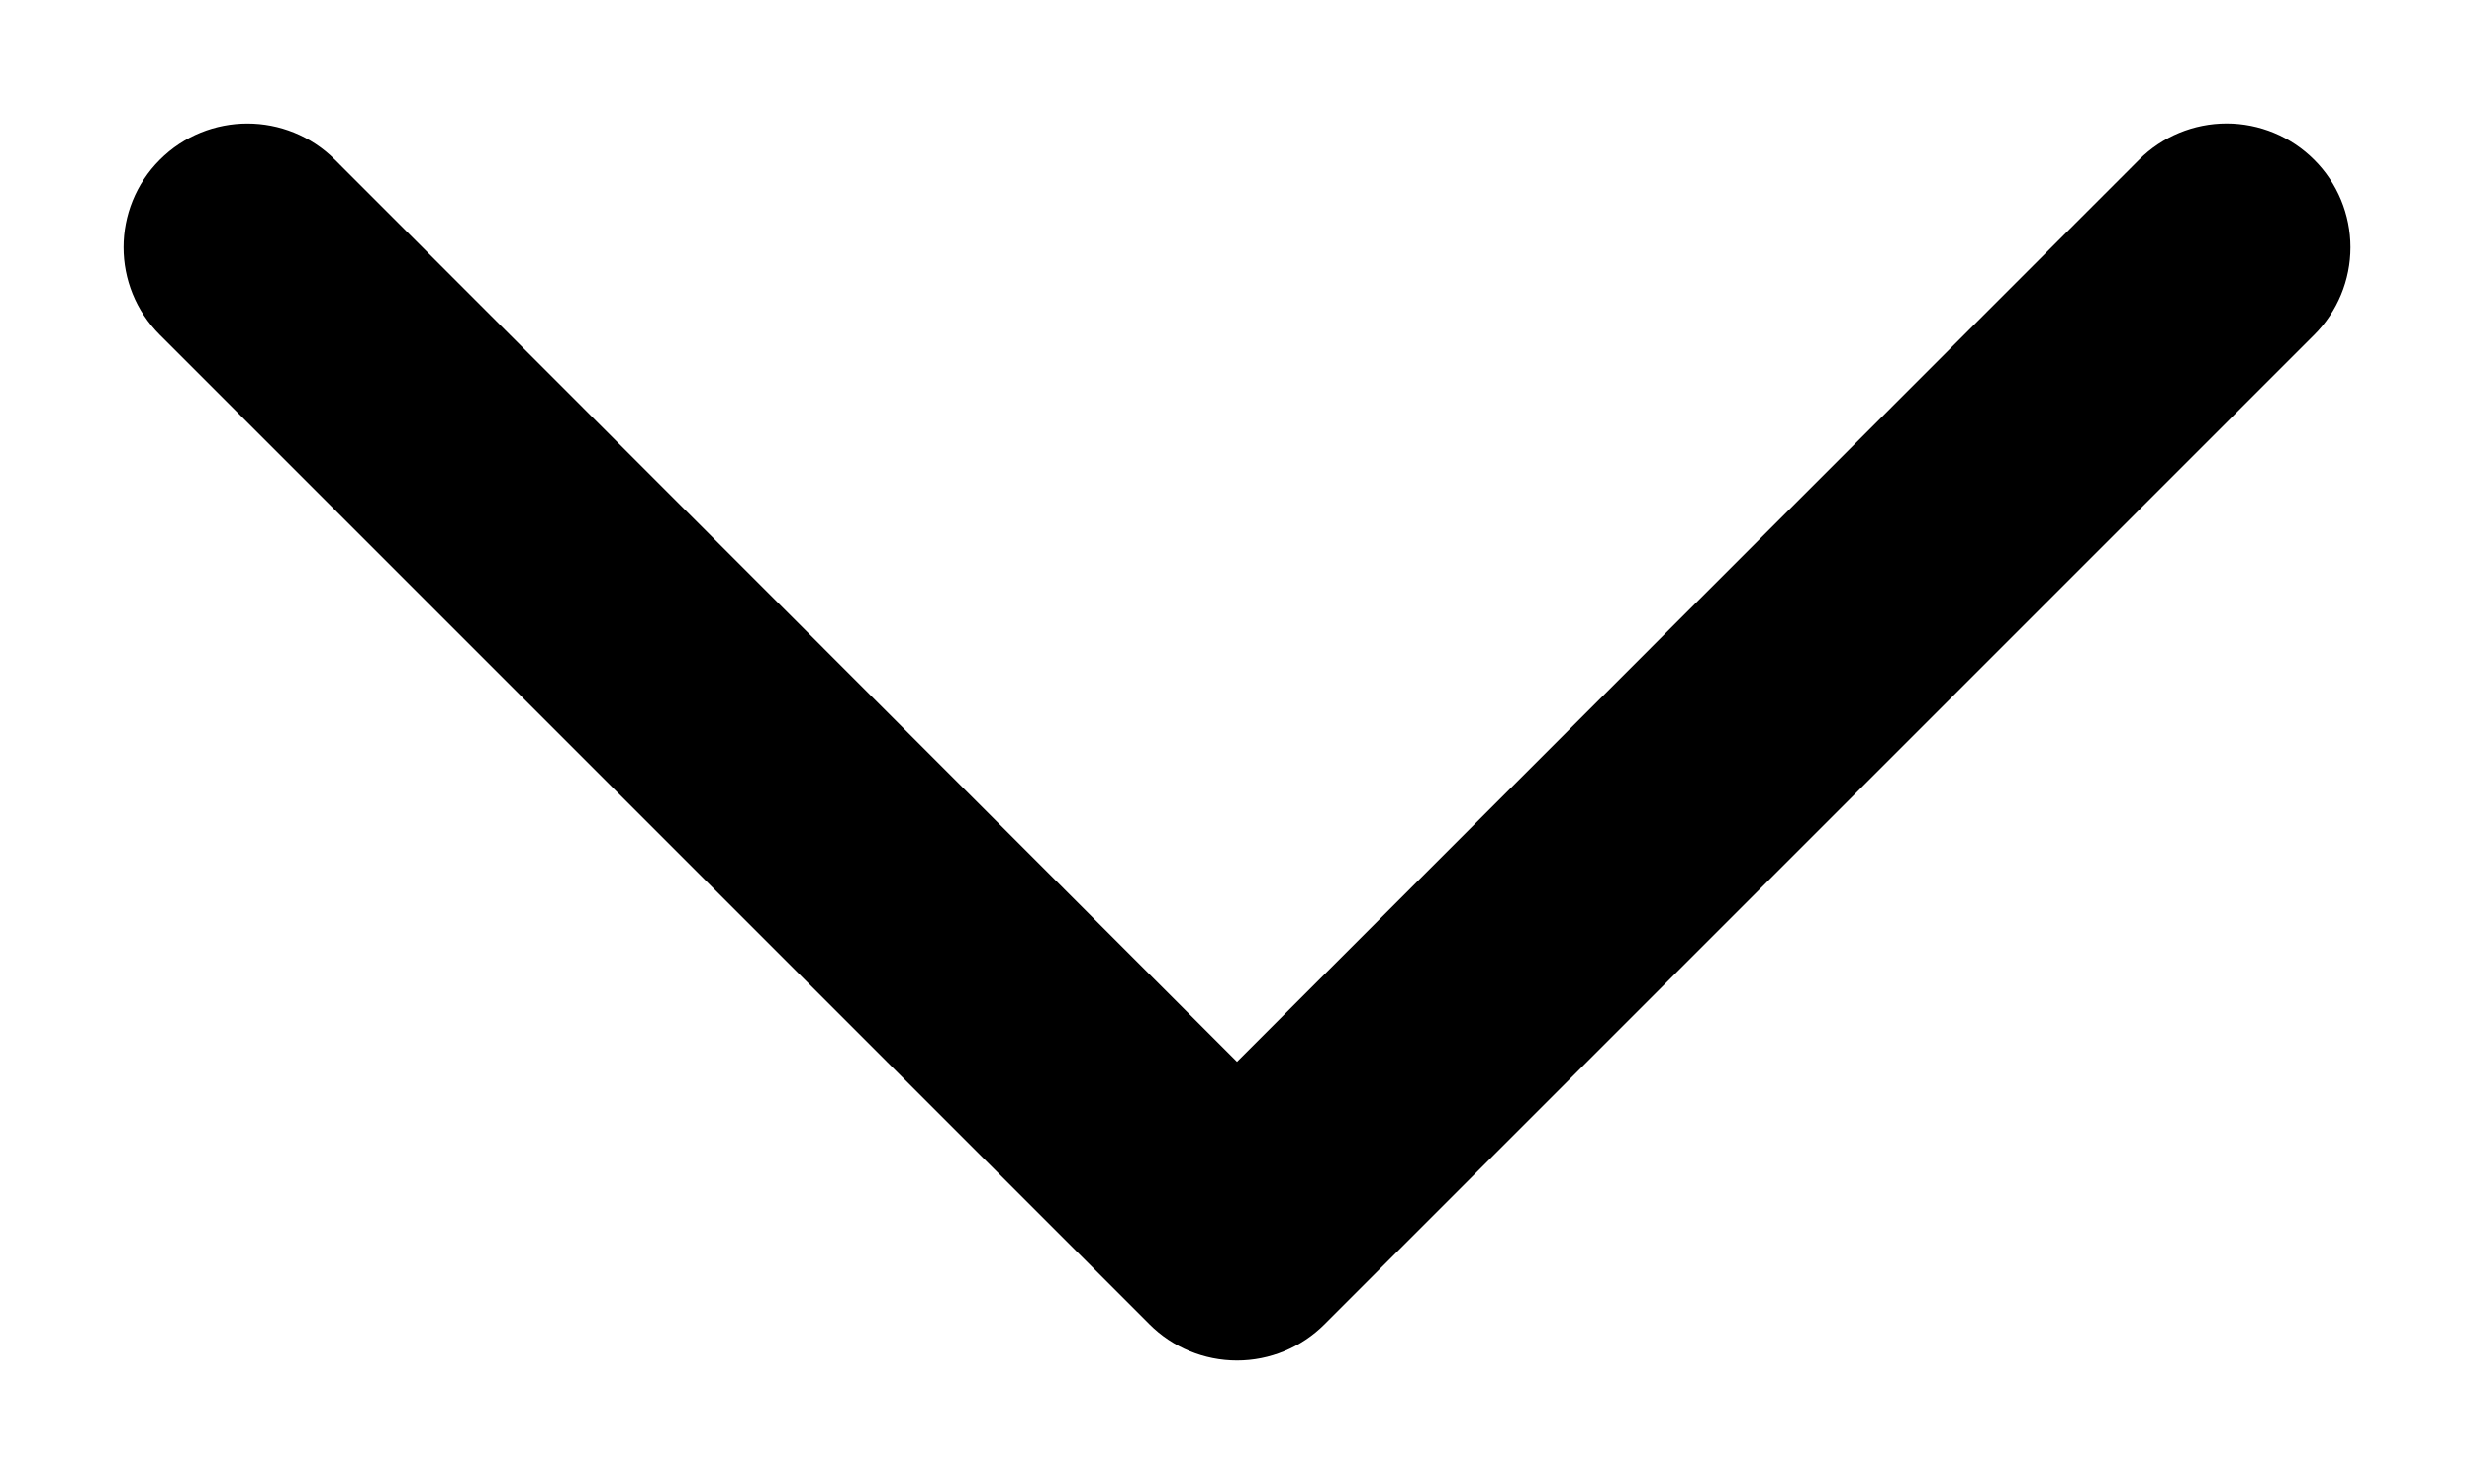
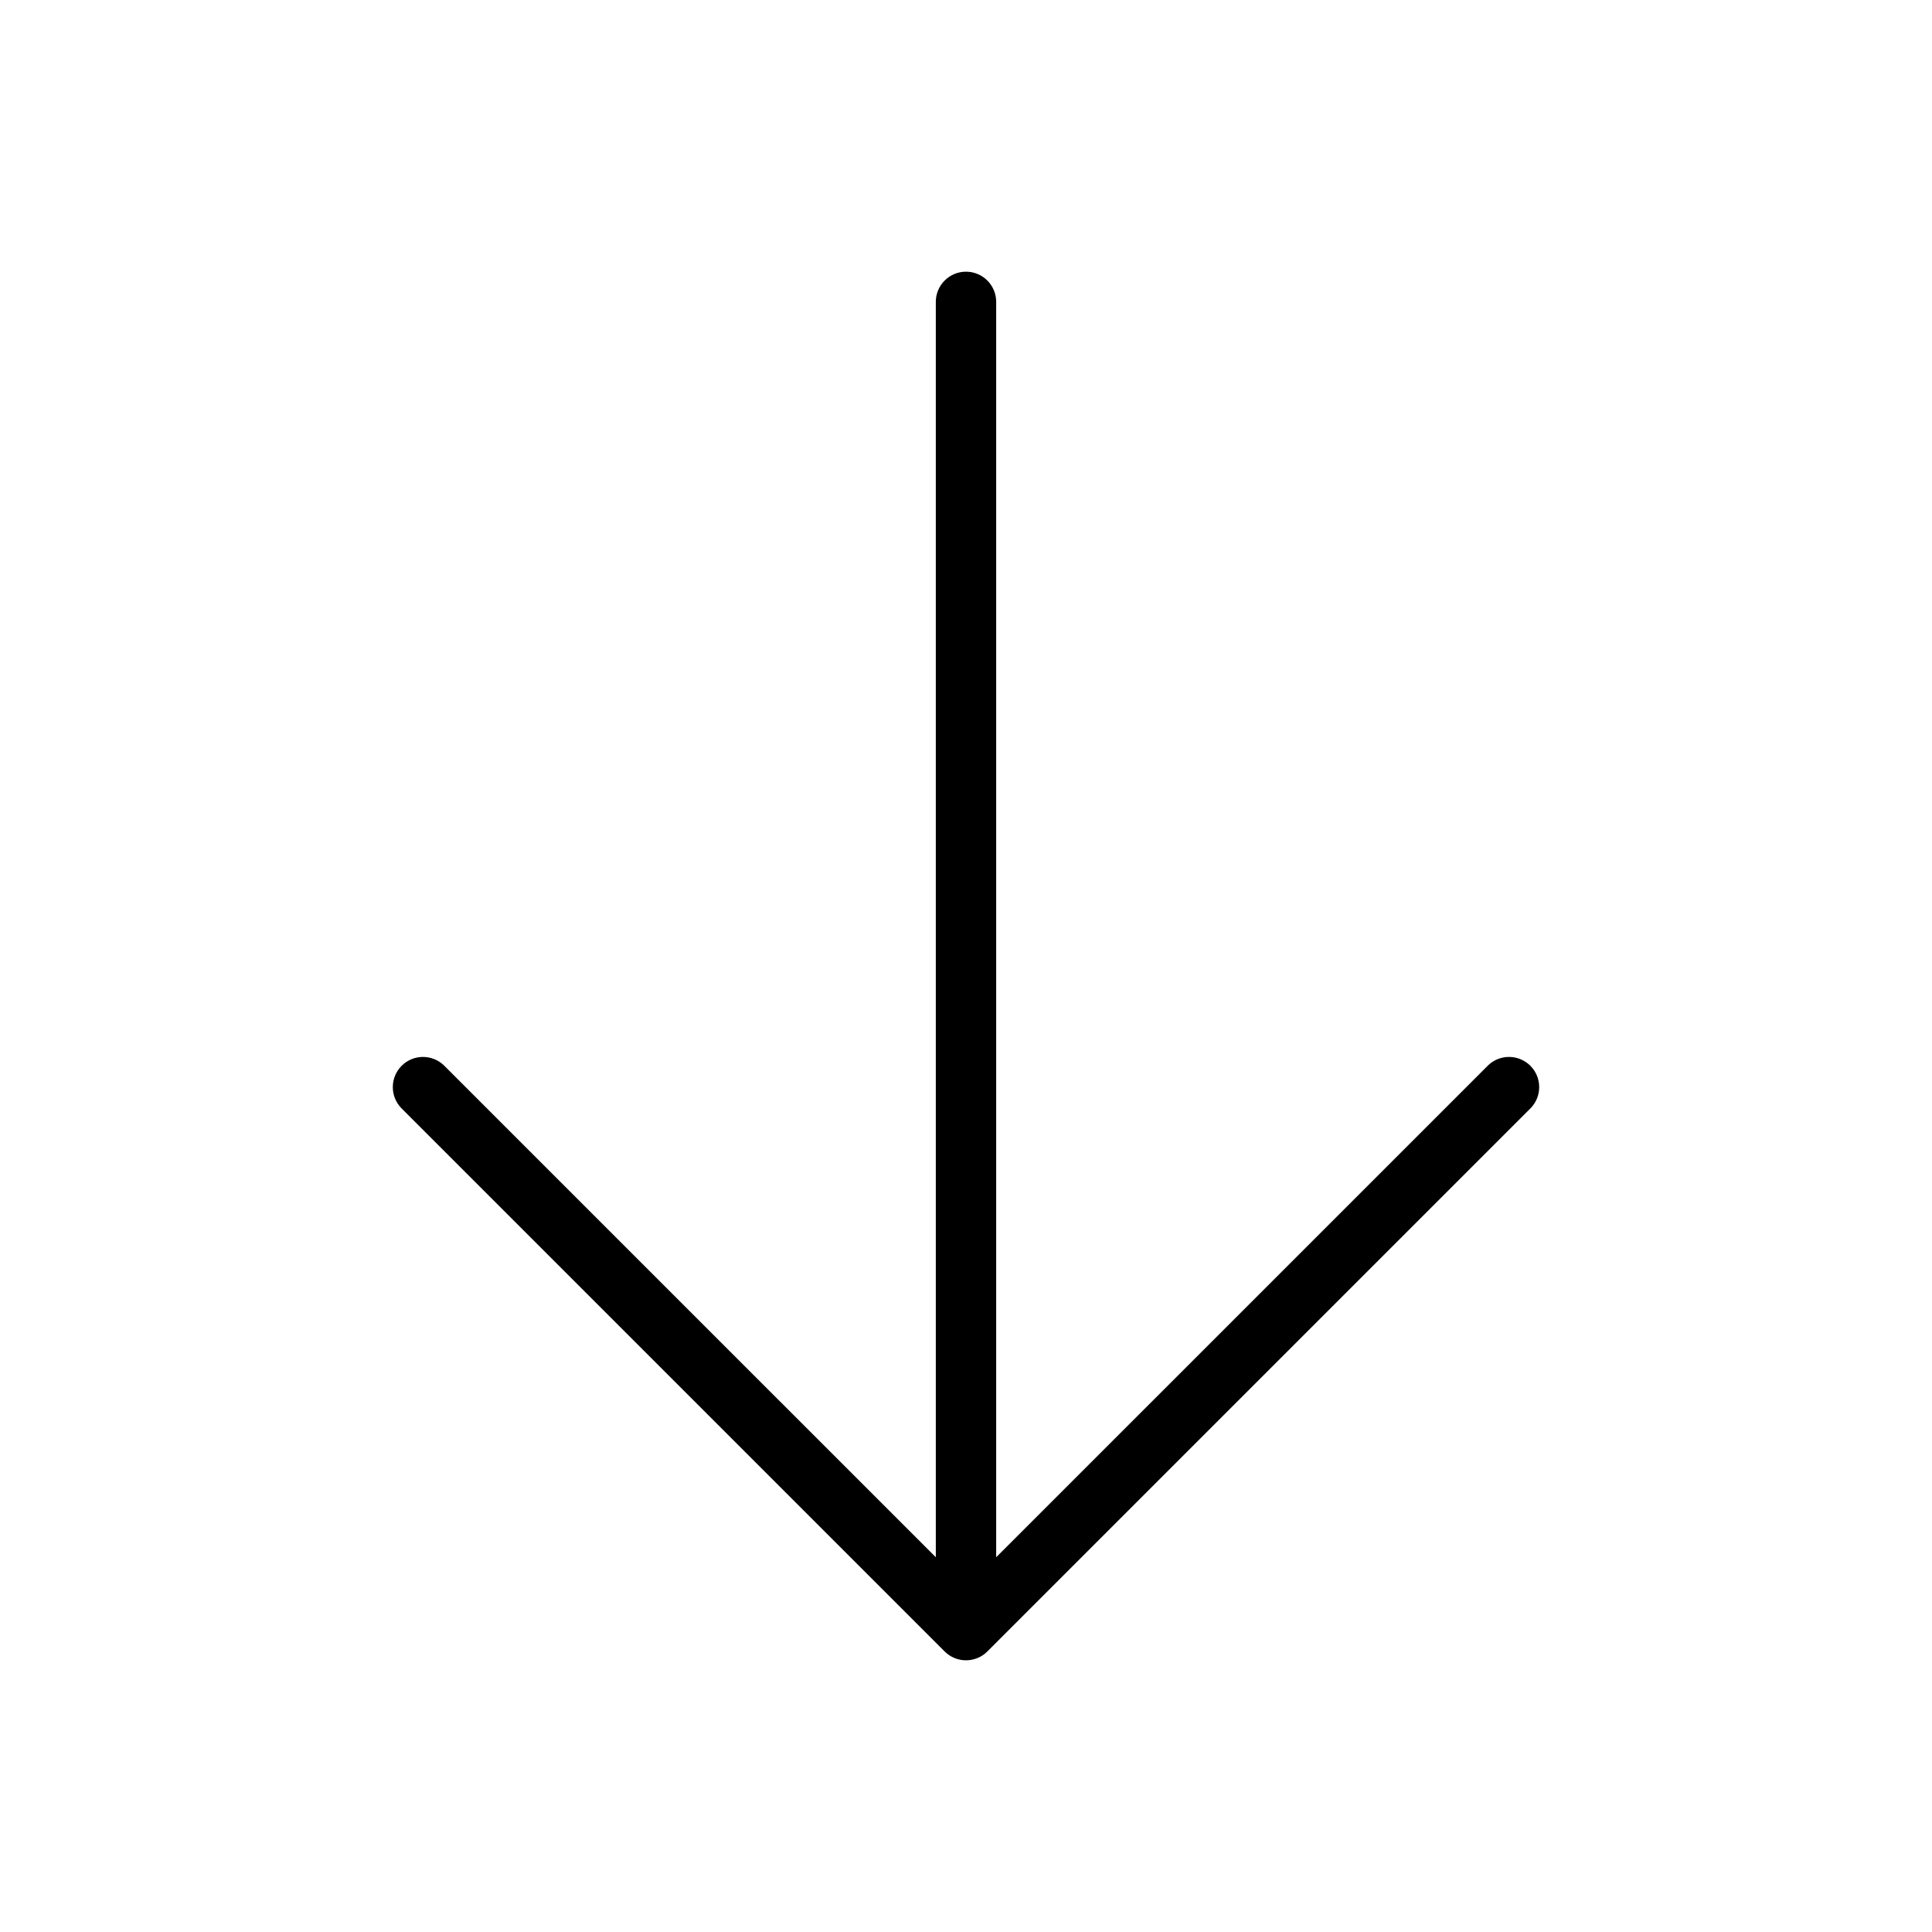
- <svg class="icon icon-caret" viewBox="0 0 10 6">
-   <path fill="currentColor" fill-rule="evenodd" d="M9.354.646a.5.5 0 0 0-.708 0L5 4.293 1.354.646a.5.5 0 0 0-.708.708l4 4a.5.5 0 0 0 .708 0l4-4a.5.5 0 0 0 0-.708" clip-rule="evenodd" />
+ <svg class="icon icon-caret" viewBox="0 0 256 256">
+   <path fill="currentColor" fill-rule="evenodd" d="M202.828,146.828l-72,72a3.999,3.999,0,0,1-5.656,0l-72-72a4,4,0,0,1,5.656-5.656L124,206.343V40a4,4,0,0,1,8,0V206.343l65.172-65.171a4,4,0,0,1,5.656,5.656Z" />
</svg>
